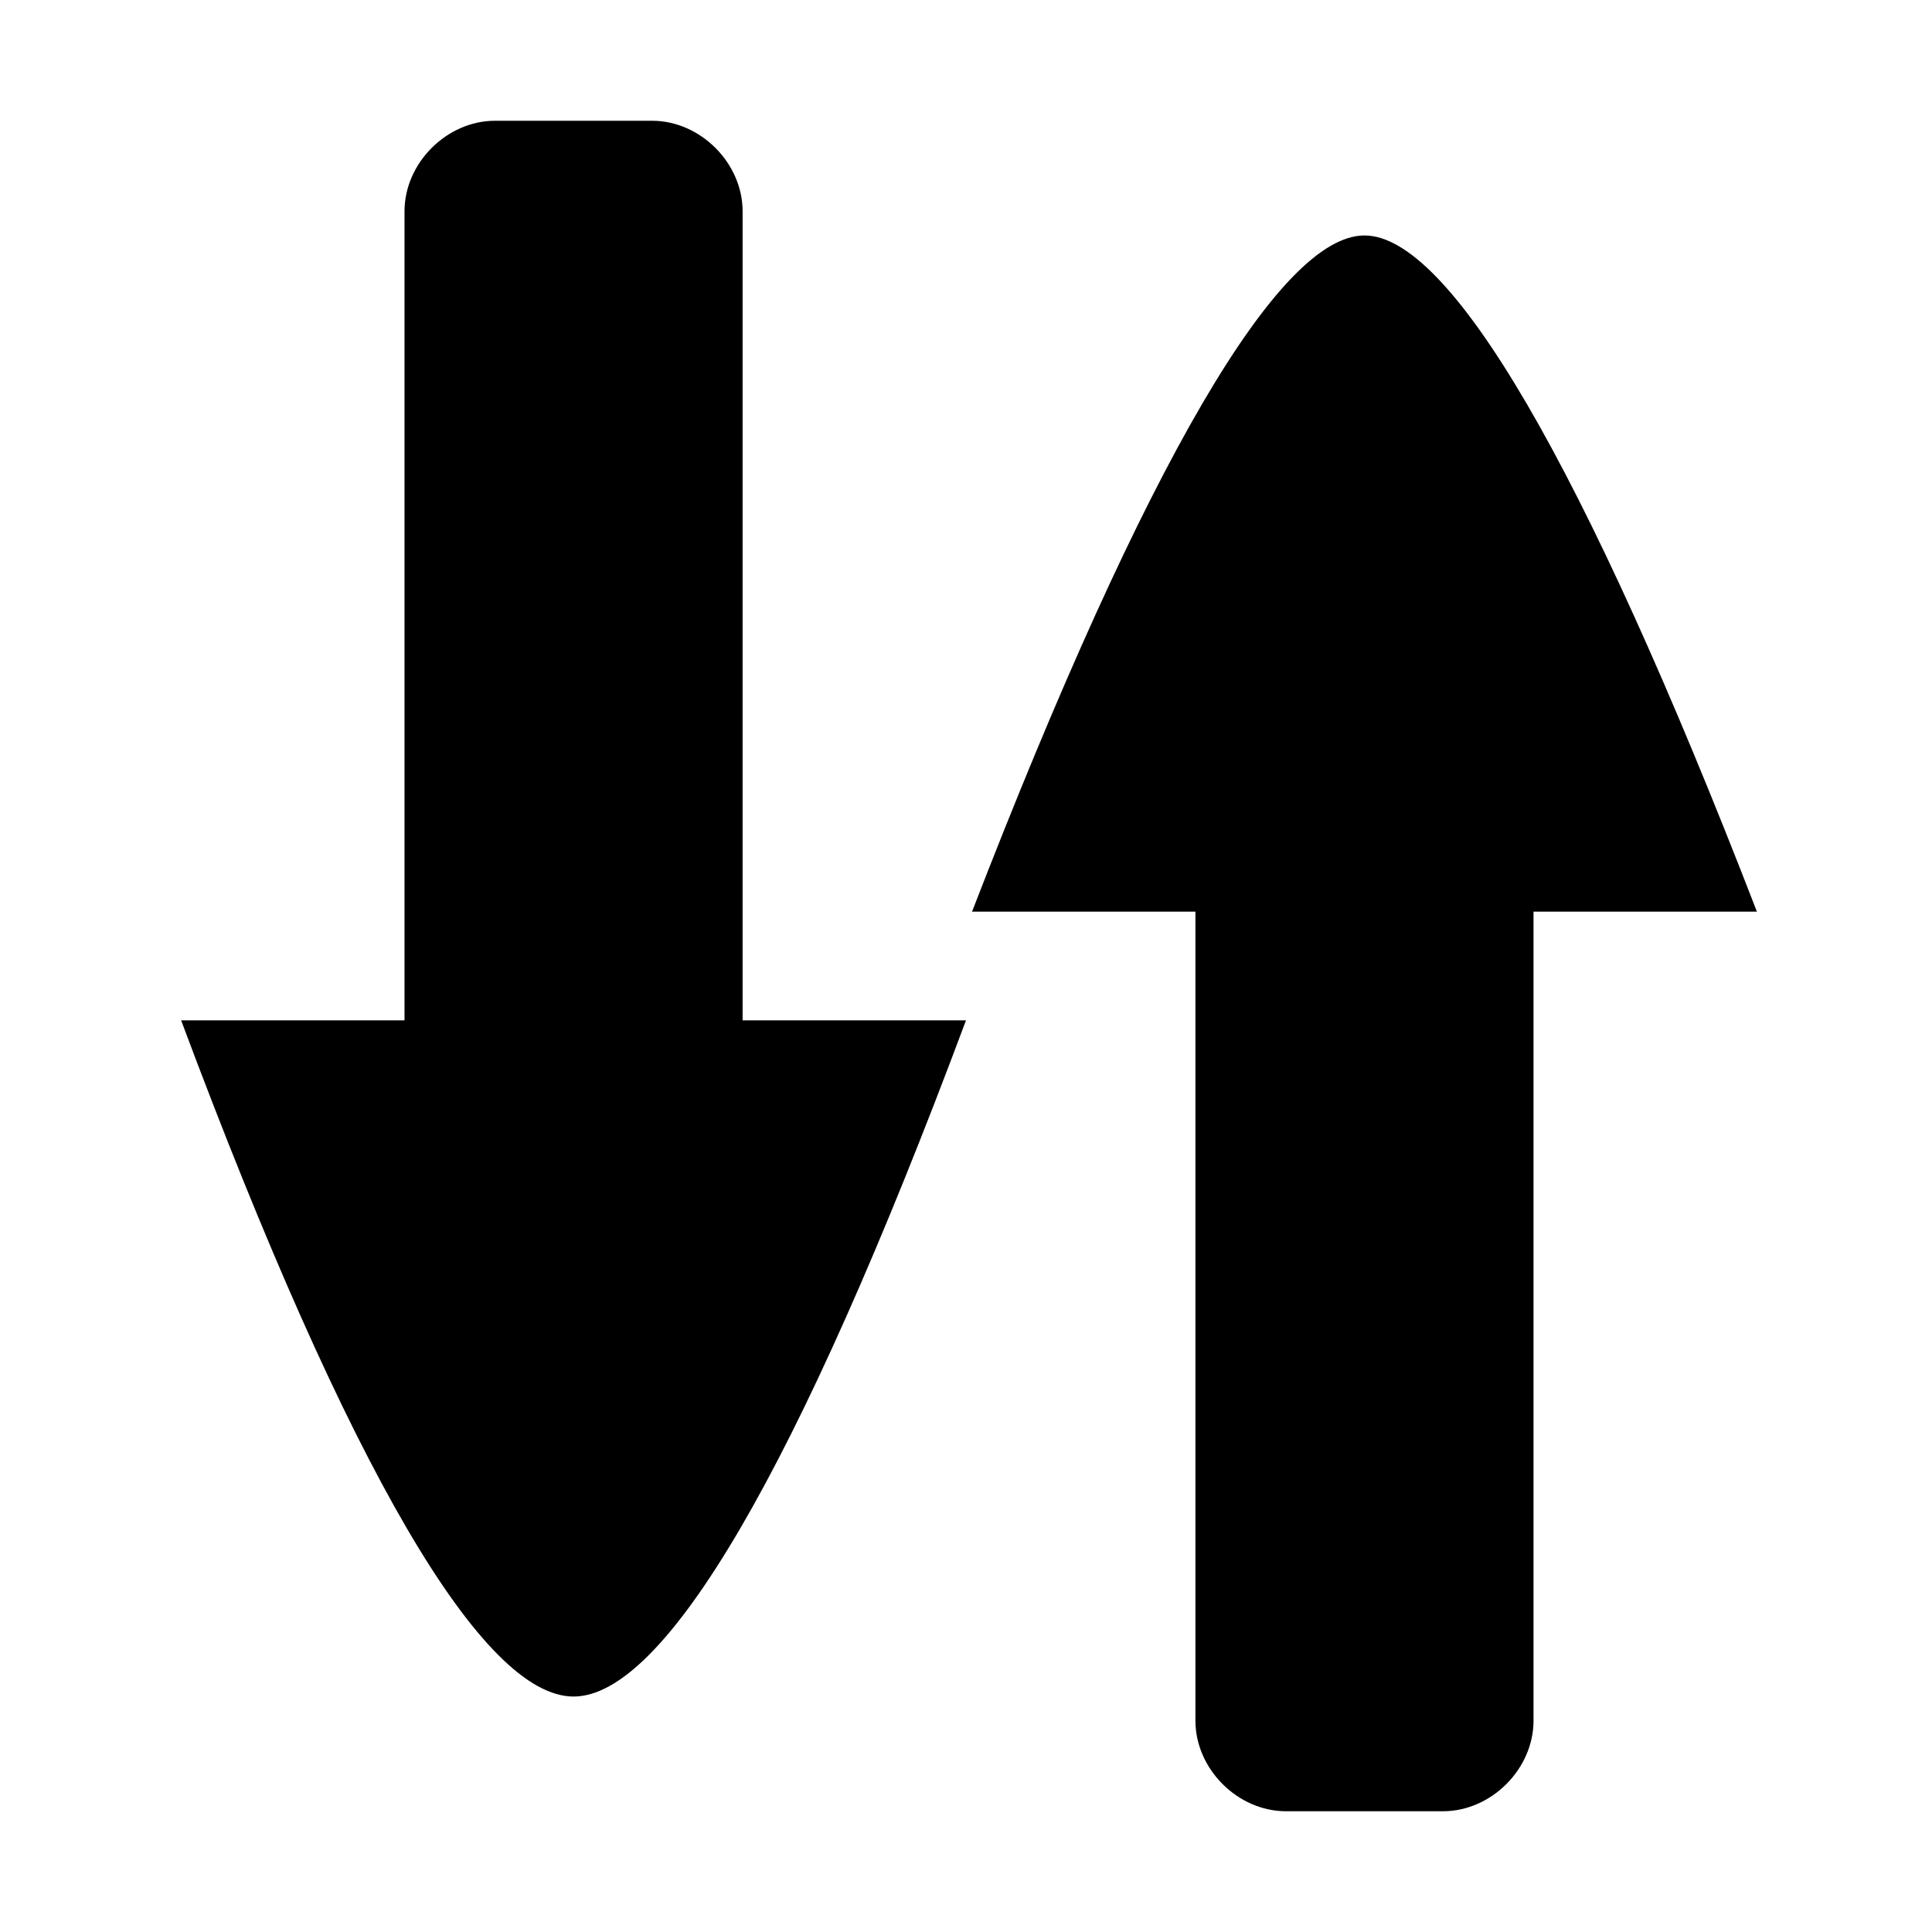
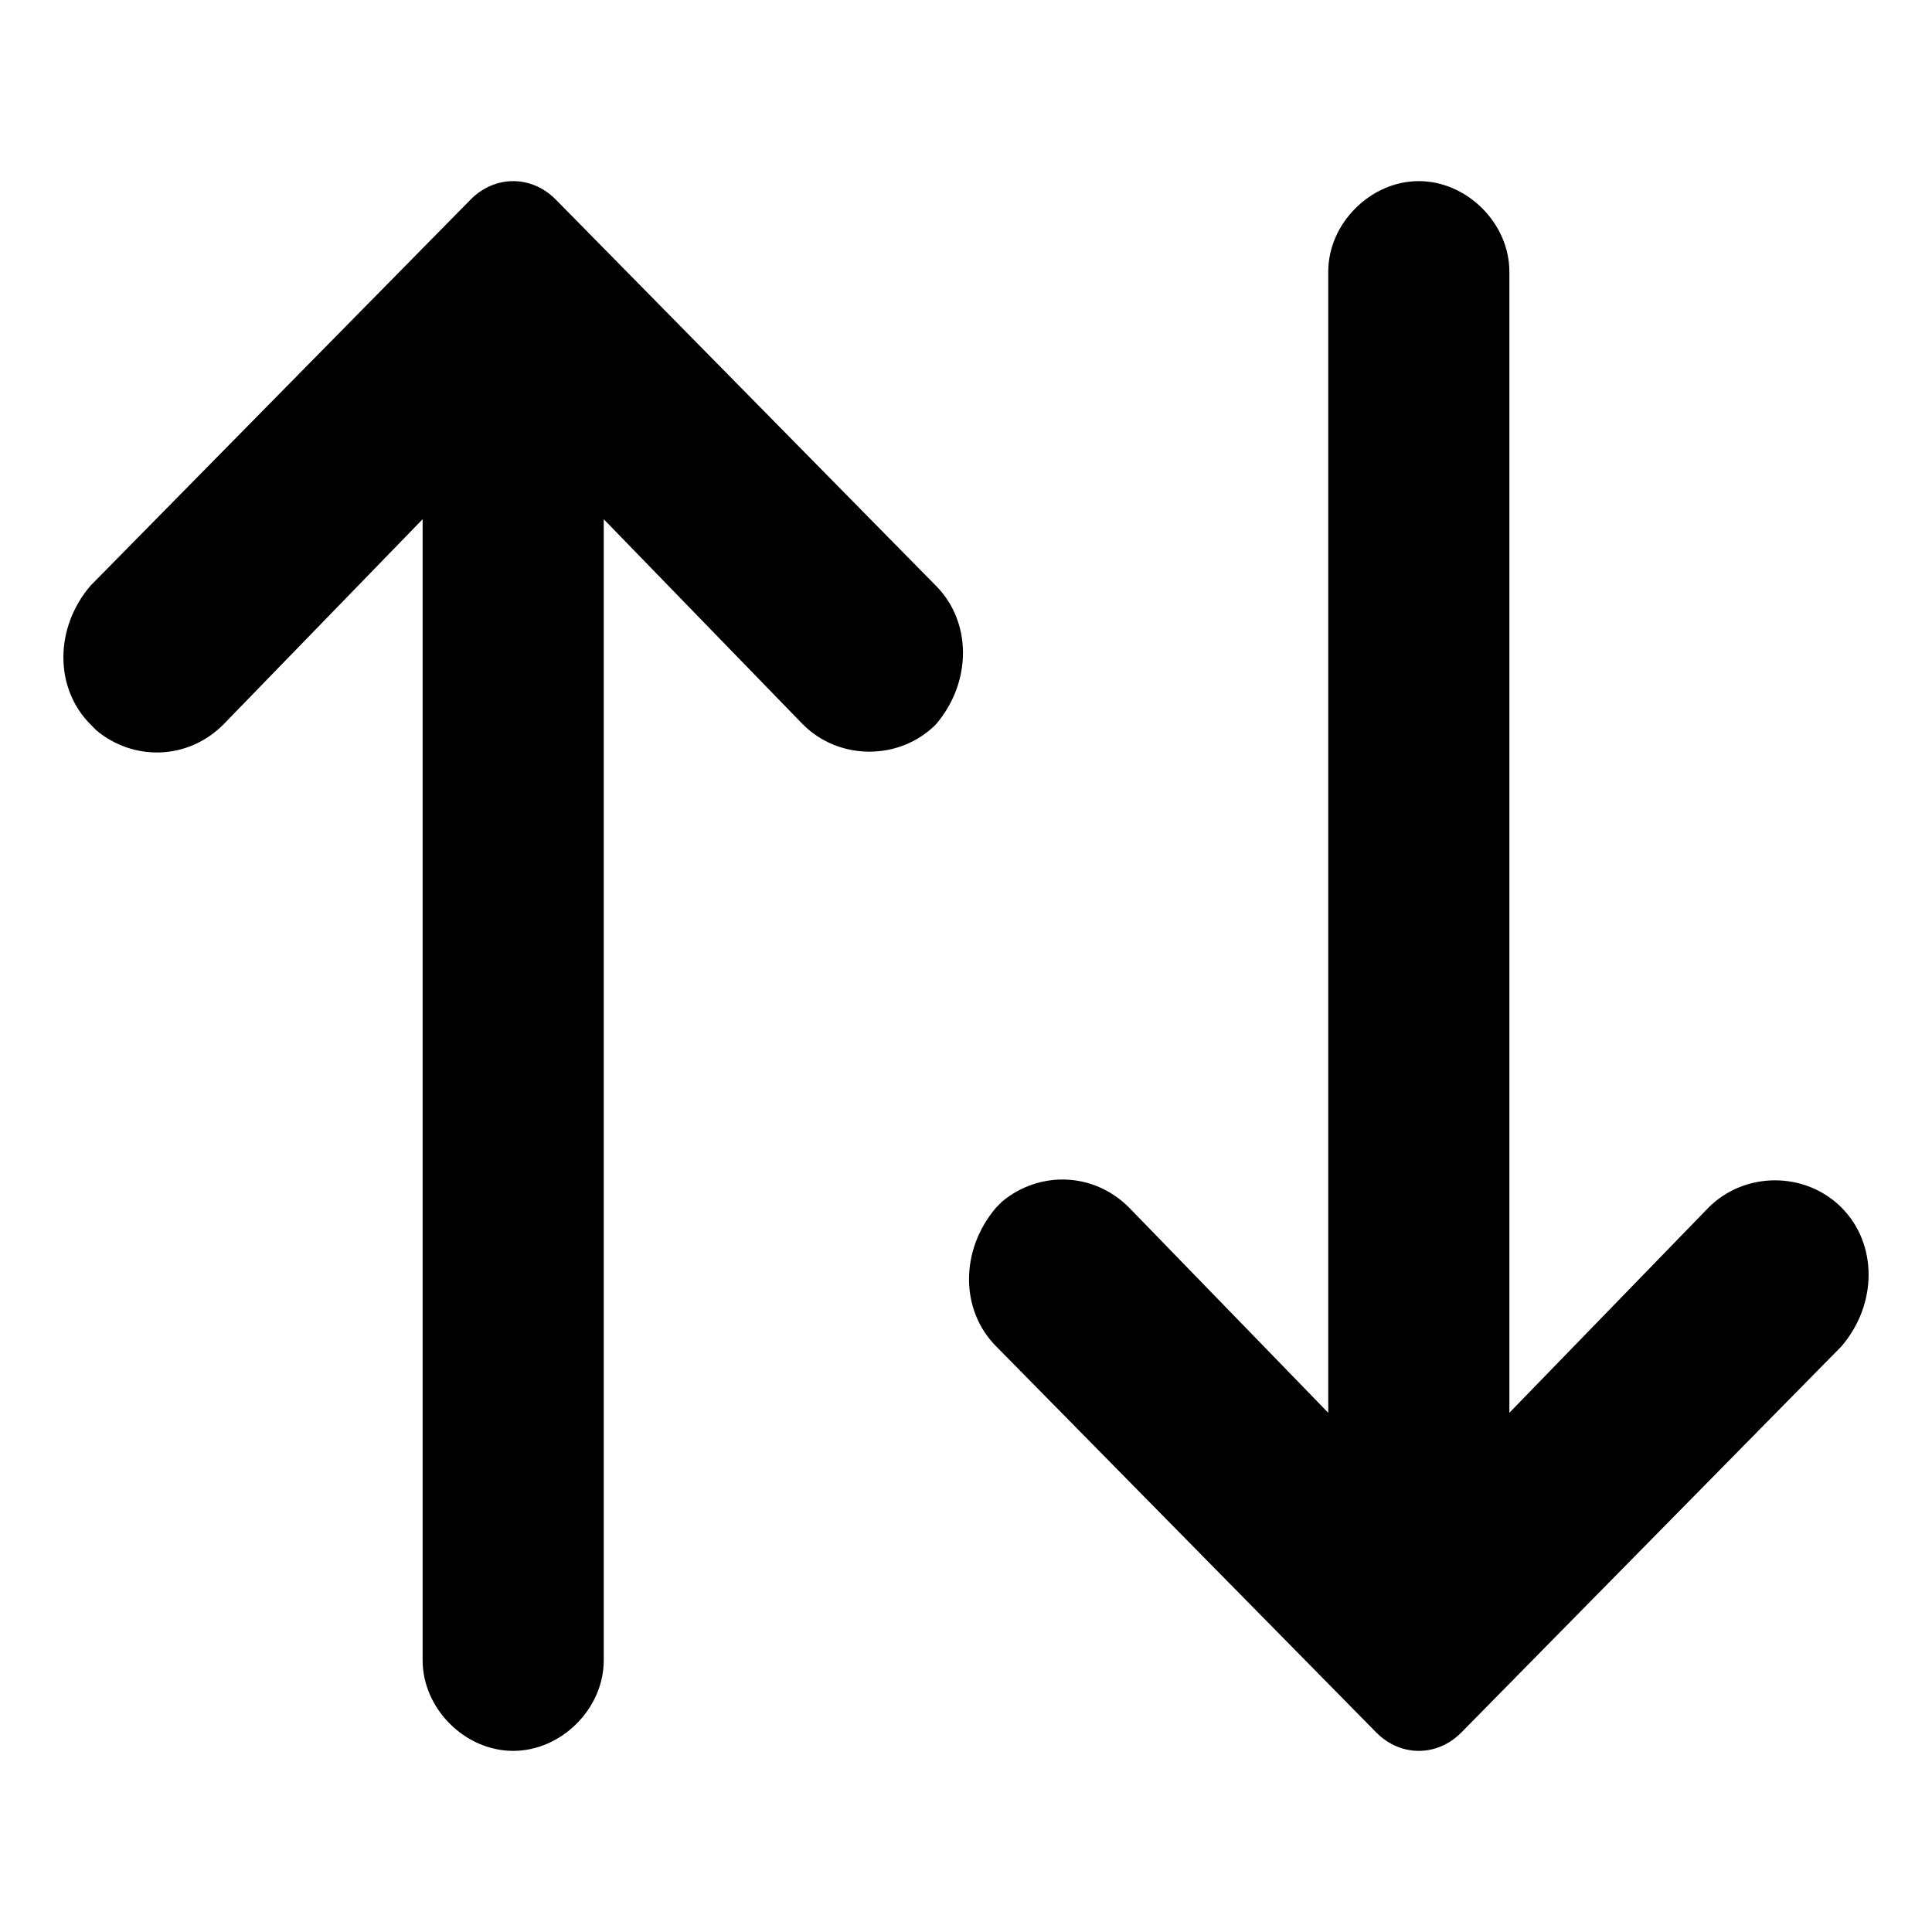
- <svg xmlns="http://www.w3.org/2000/svg" t="1718865263224" class="icon" viewBox="0 0 1024 1024" version="1.1" p-id="16094" width="200" height="200">
-   <path d="M812.8 483.2v428.8c0 25.6-22.4 48-48 48h-83.2c-25.6 0-48-22.4-48-48V483.2h-118.4C608 243.2 678.4 124.8 723.2 124.8s115.2 118.4 208 358.4h-118.4z m-419.2 57.6H512c-89.6 240-160 358.4-208 358.4S185.6 780.8 96 540.8h118.4V112c0-25.6 22.4-48 48-48h83.2c25.6 0 48 22.4 48 48v428.8z" p-id="16095" />
+ <svg xmlns="http://www.w3.org/2000/svg" t="1720576644983" class="icon" viewBox="0 0 1024 1024" version="1.1" p-id="6118" width="200" height="200">
+   <path d="M294.4 105.6l201.6 204.8c19.2 19.2 19.2 51.2 0 73.6-19.2 19.2-51.2 19.2-70.4 0L320 275.2v604.8c0 25.6-22.4 48-48 48S224 905.6 224 880V275.2L118.4 384c-19.2 19.2-48 19.2-67.2 3.2l-3.2-3.2c-19.2-19.2-19.2-51.2 0-73.6l201.6-204.8c12.8-12.8 32-12.8 44.8 0zM752 96c25.6 0 48 22.4 48 48v604.8l105.6-108.8c19.2-19.2 51.2-19.2 70.4 0 19.2 19.2 19.2 51.2 0 73.6l-201.6 204.8c-12.8 12.8-32 12.8-44.8 0l-201.6-204.8c-19.2-19.2-19.2-51.2 0-73.6l3.2-3.2c19.2-16 48-16 67.2 3.2l105.6 108.8V144c0-25.6 22.4-48 48-48z" p-id="6119" />
</svg>
